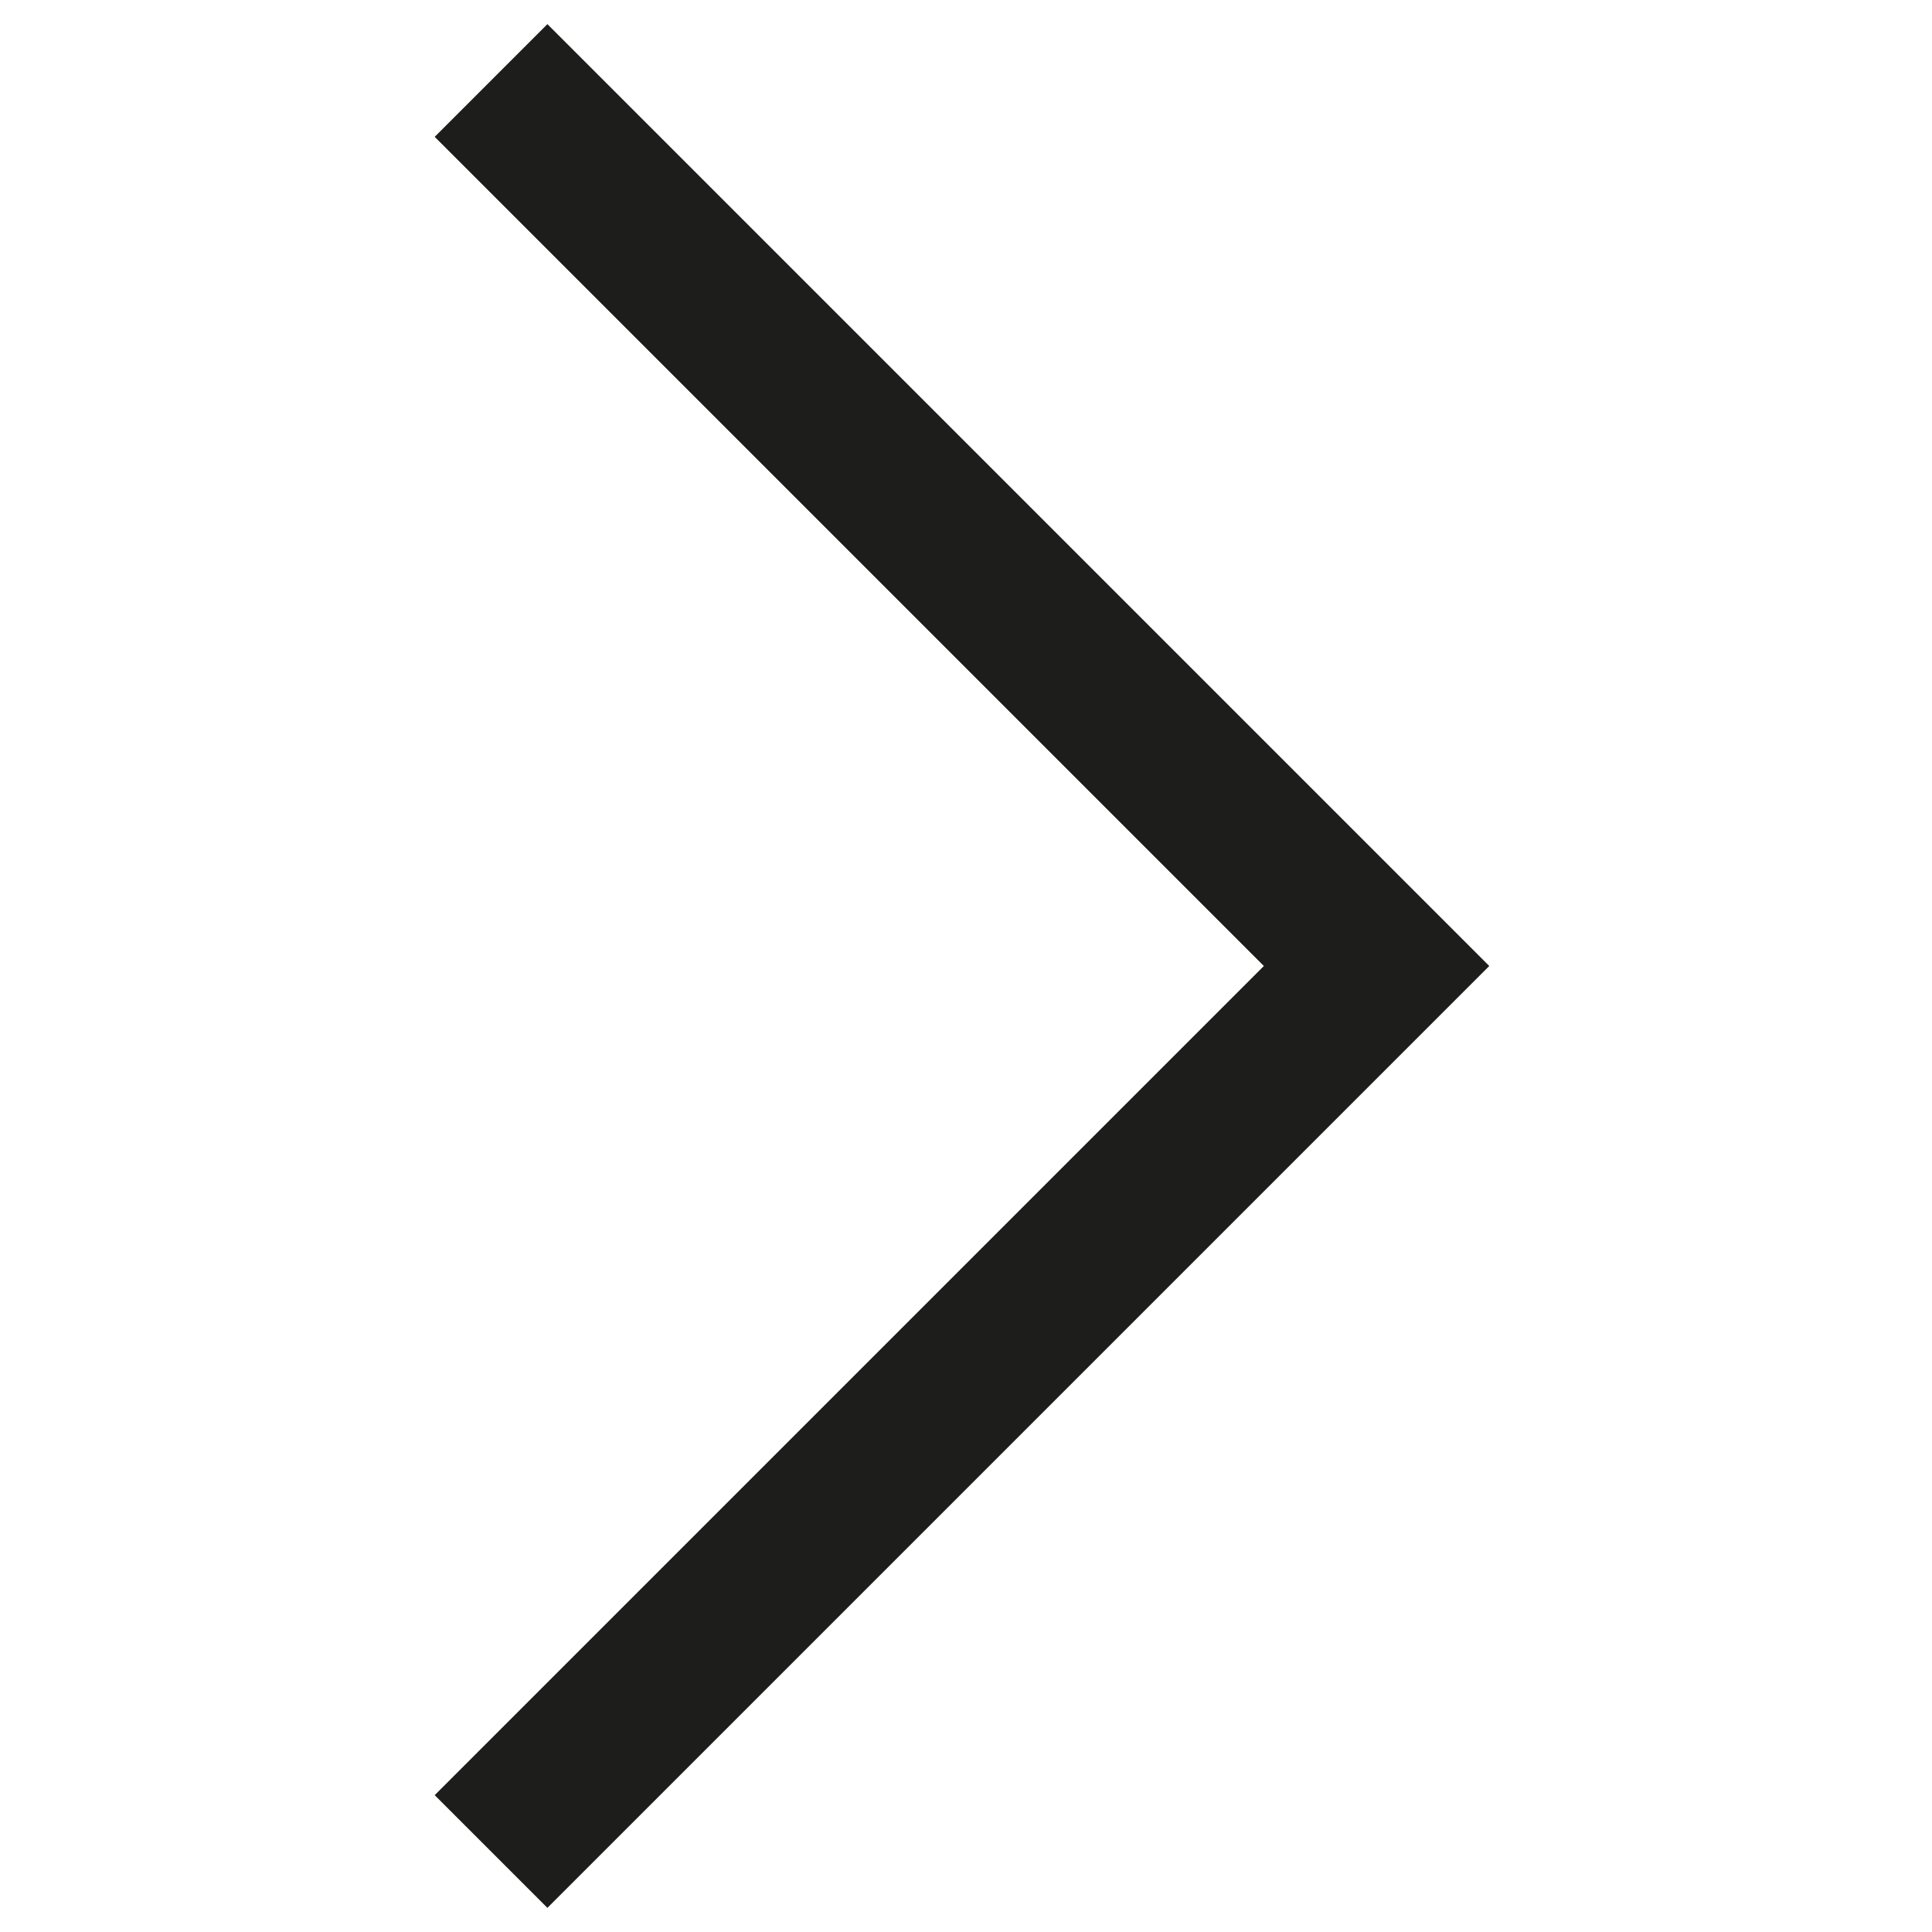
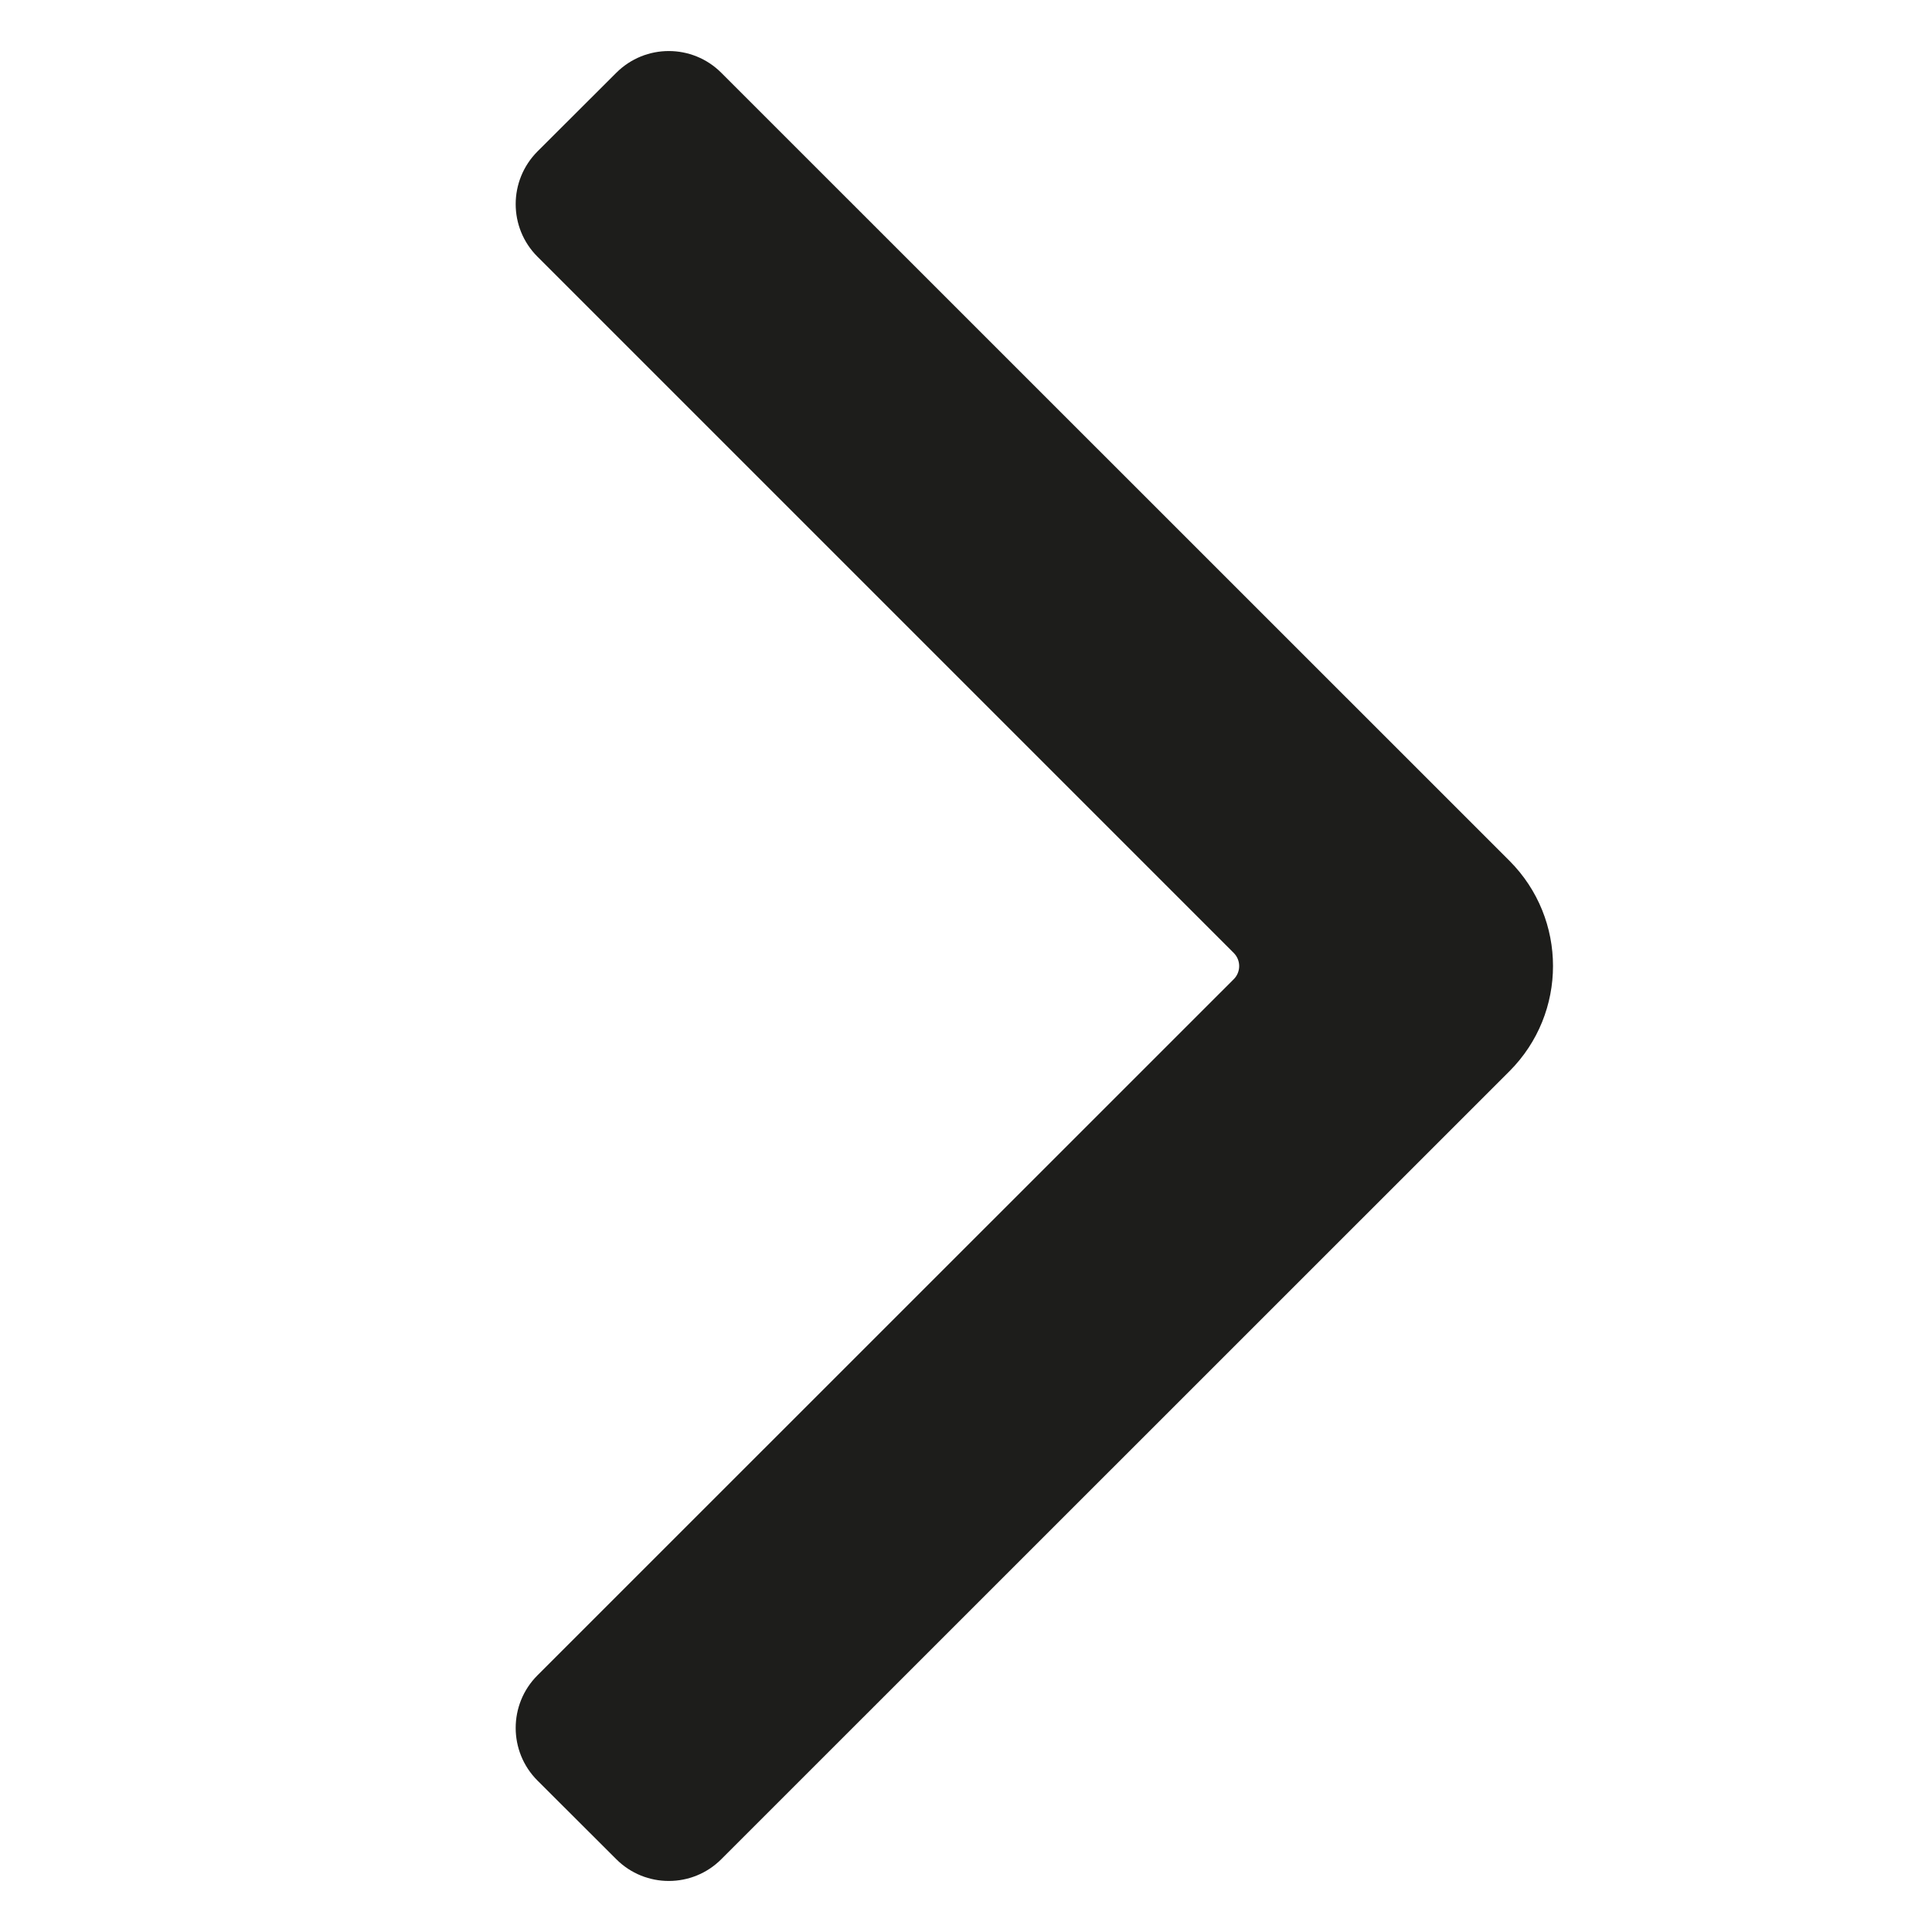
- <svg xmlns="http://www.w3.org/2000/svg" fill="#1D1D1B" height="8.31px" width="8.31px" version="1.1" id="XMLID_287_" viewBox="0 0 24 24" xml:space="preserve">
-   <g id="next">
-     <g>
-       <polygon points="6.8,23.7 5.4,22.3 15.7,12 5.4,1.7 6.8,0.3 18.5,12   " />
-     </g>
-   </g>
+ <svg xmlns="http://www.w3.org/2000/svg" width="12" height="12" viewBox="0 0 12 12" fill="none">
+   <path fill-rule="evenodd" clip-rule="evenodd" d="M4.48 0.452C4.3 0.272 4.008 0.272 3.828 0.452L3.338 0.941C3.158 1.122 3.158 1.414 3.338 1.594L7.663 5.919C7.708 5.964 7.708 6.037 7.663 6.082L3.338 10.406C3.158 10.586 3.158 10.879 3.338 11.059L3.828 11.548C4.008 11.728 4.3 11.728 4.48 11.548L9.376 6.653C9.736 6.292 9.736 5.708 9.376 5.347L4.48 0.452Z" fill="#1D1D1B" />
</svg>
